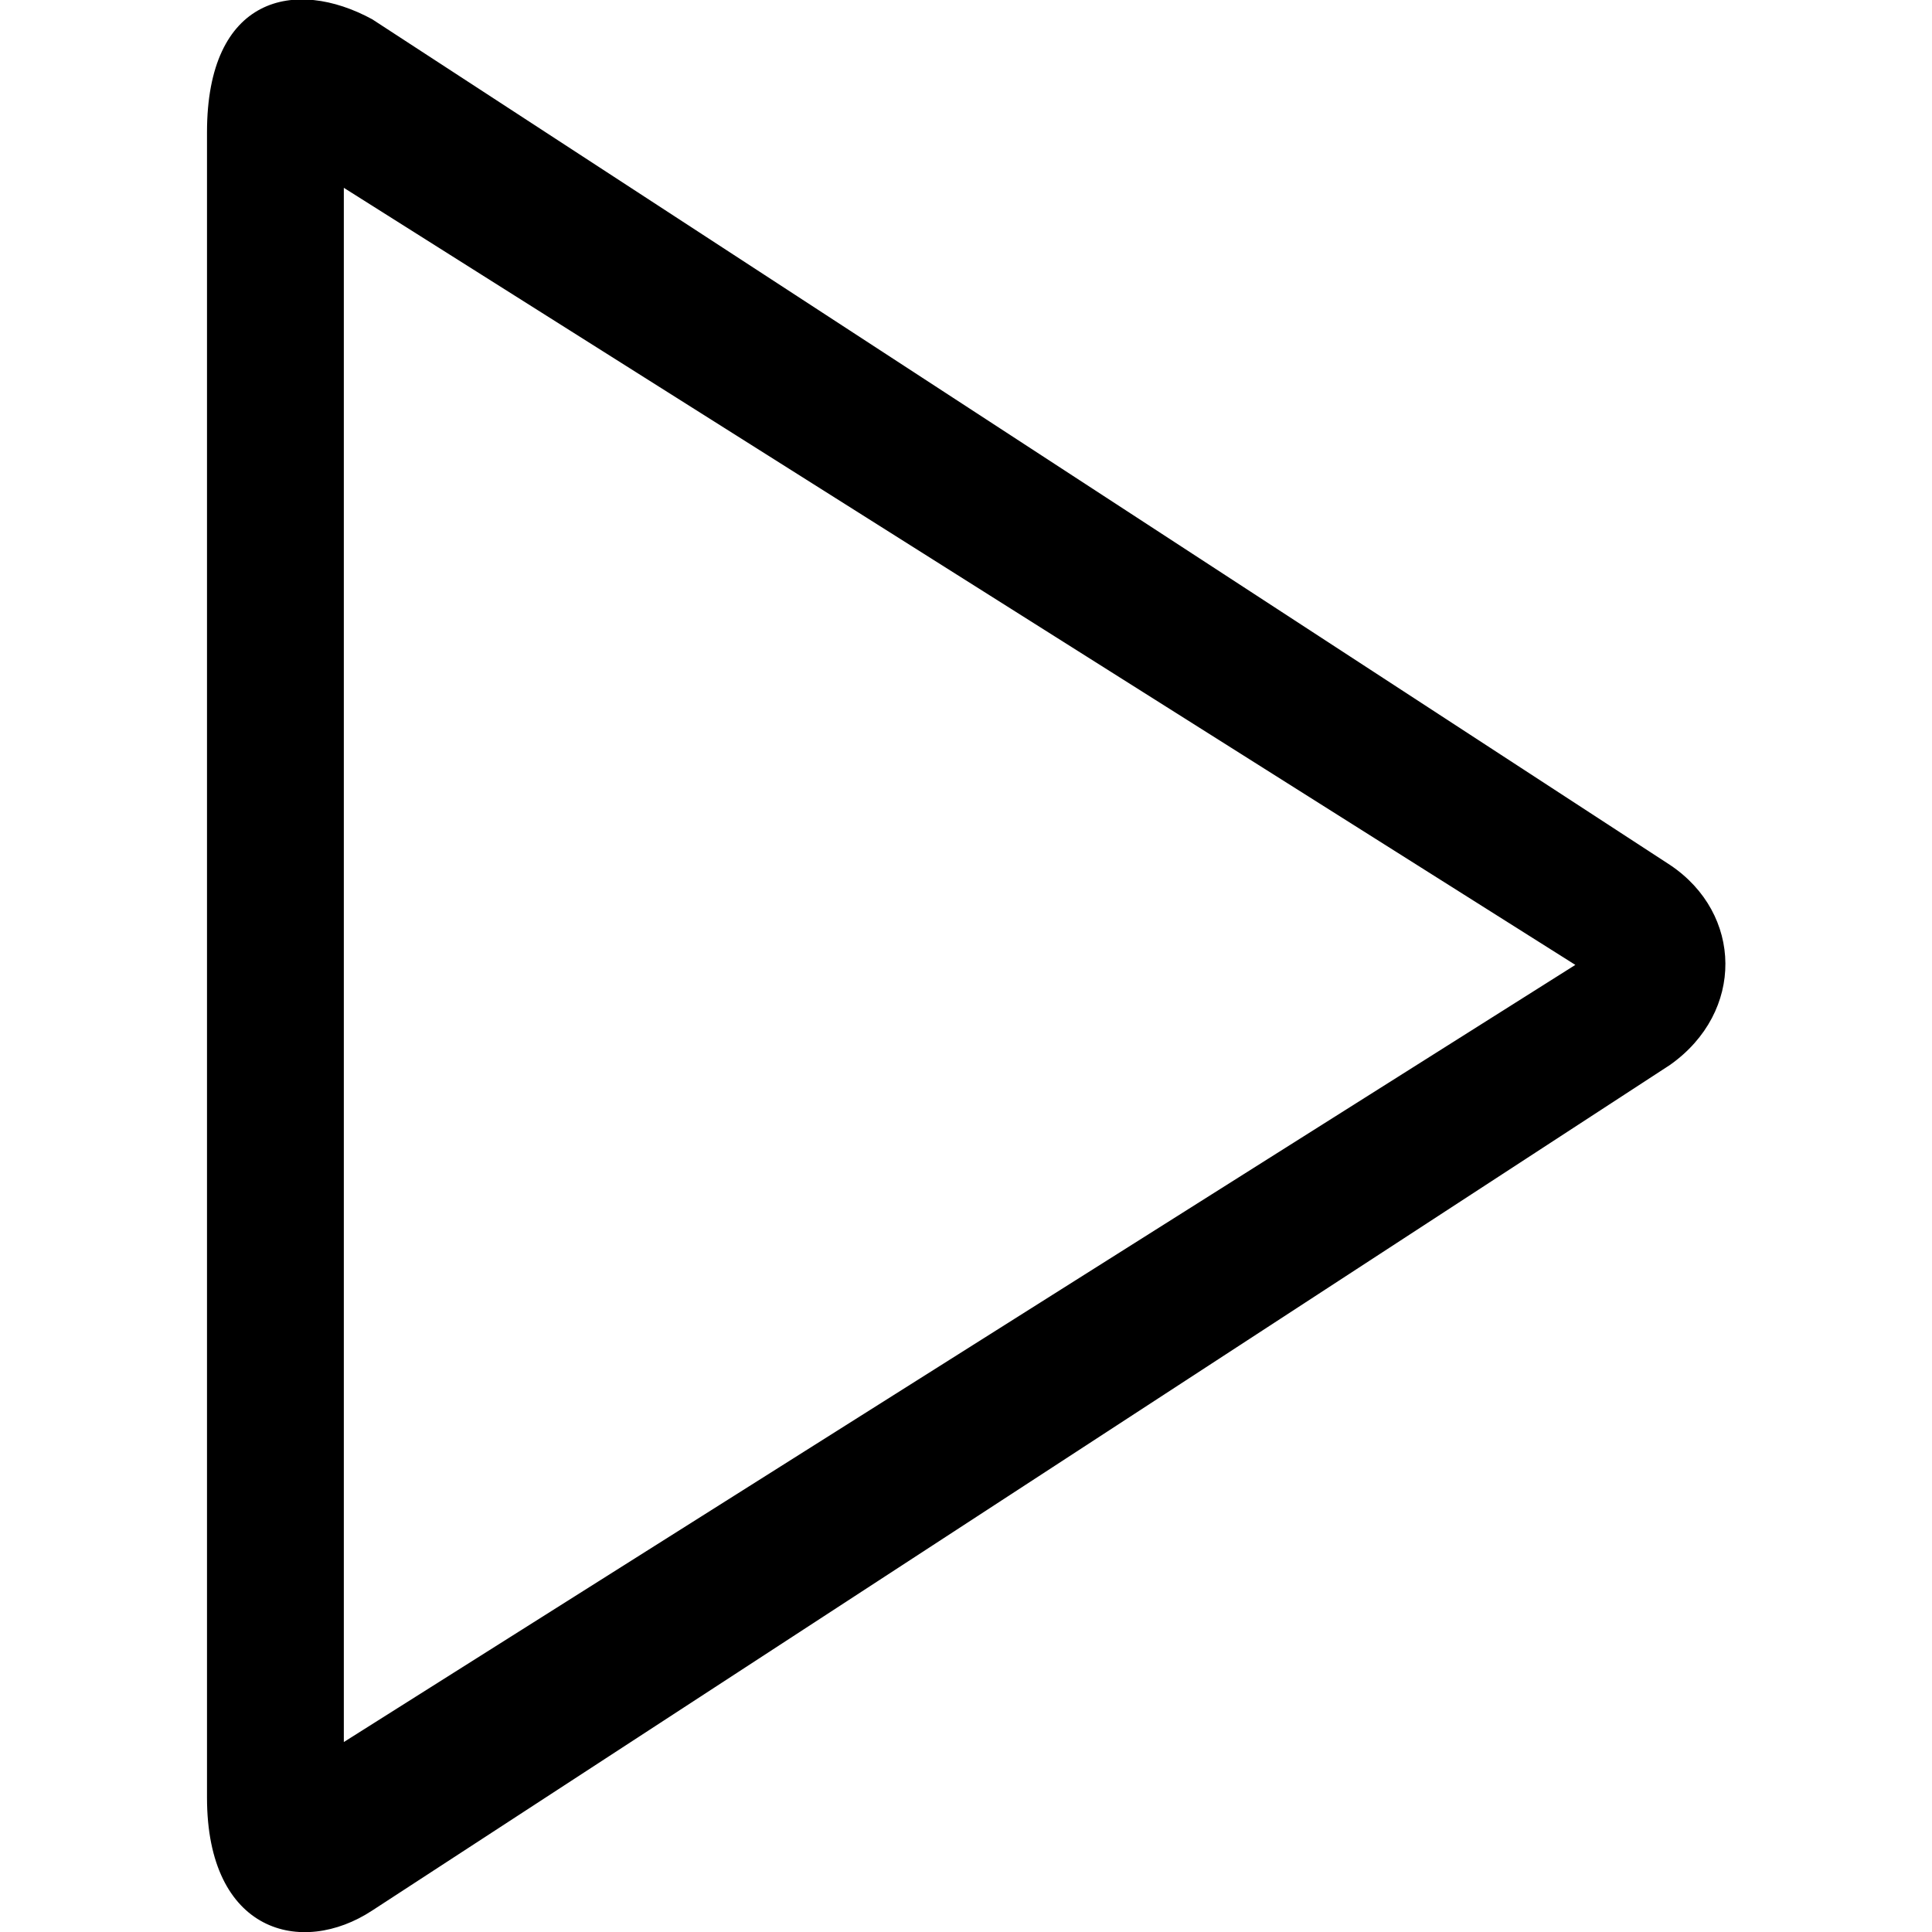
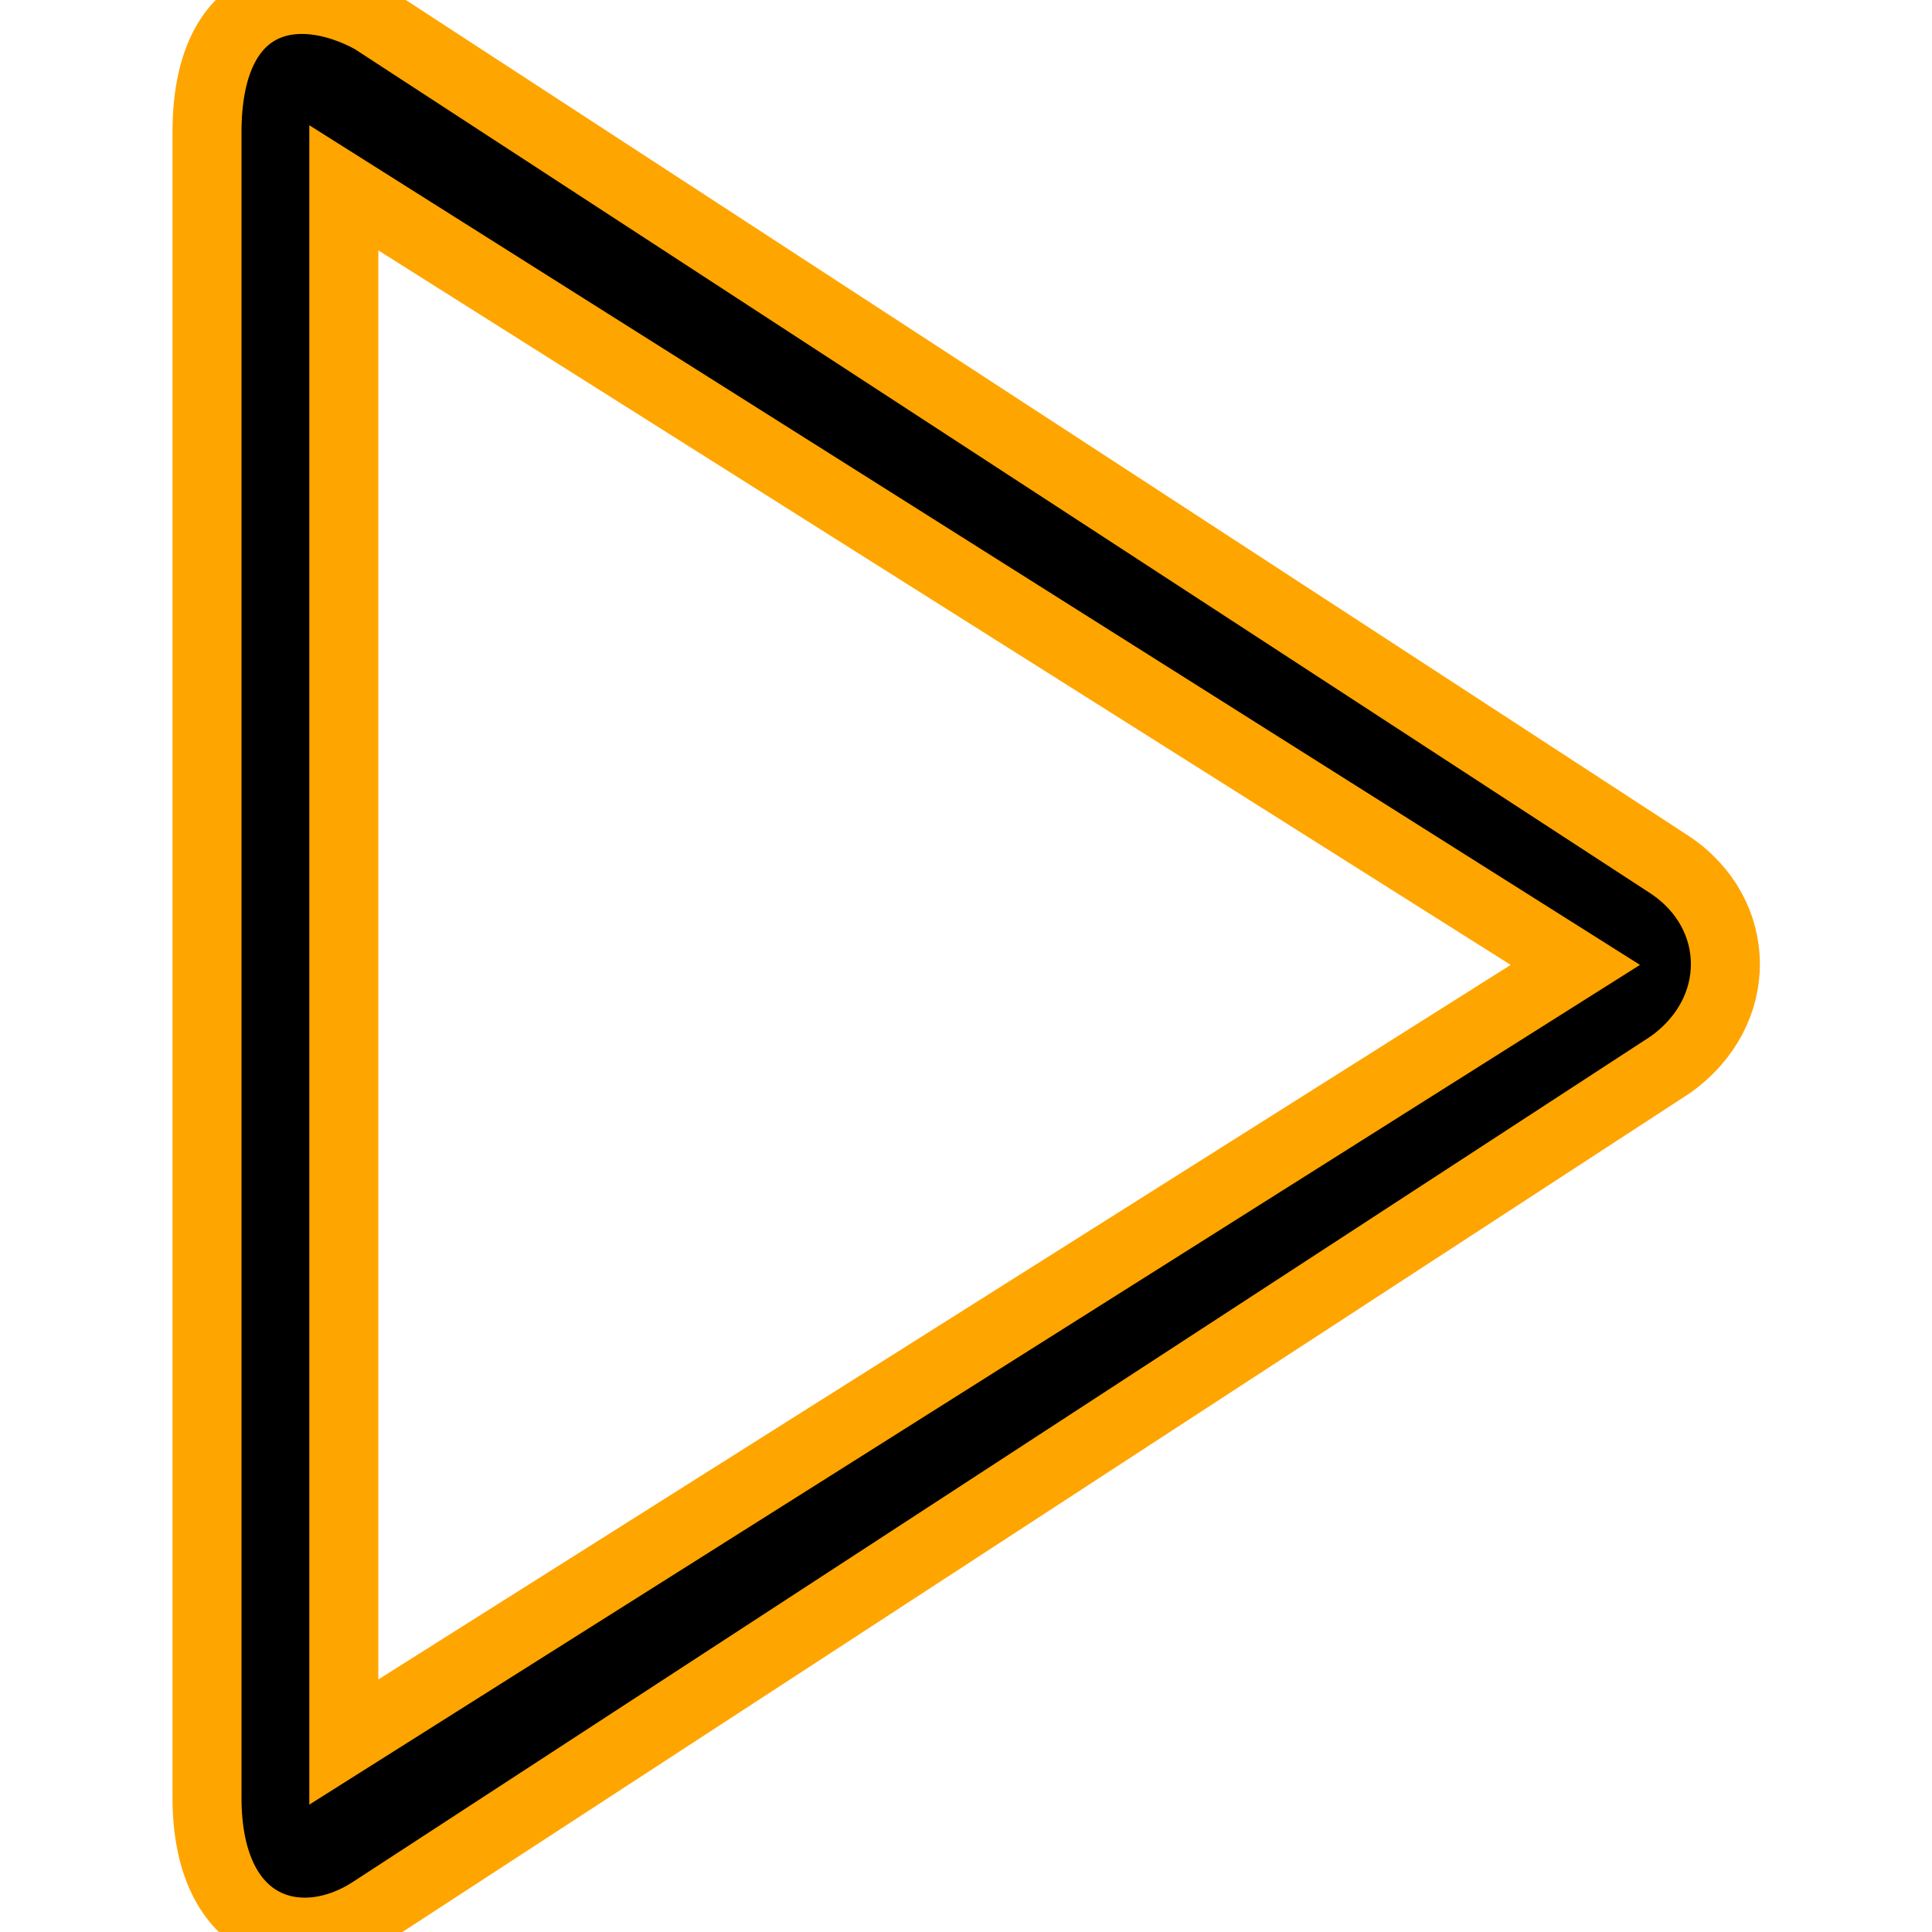
<svg xmlns="http://www.w3.org/2000/svg" width="100%" height="100%x" viewBox="-3 0 28 28" version="1.1" style="padding-left: 0.1rem;">
  <defs>

</defs>
-   <g id="Page-1" stroke="none" stroke-width="1" fill="none" fill-rule="evenodd">
+   <g id="Page-1" stroke="orange" stroke-width="1" fill="none" fill-rule="evenodd">
    <g id="Icon-Set" transform="translate(-417, -569)" fill="#000000">
      <path d="M418.983,594.247 L418.983,571.722 L436.831,582.984 L418.983,594.247 L418.983,594.247 Z M438.204,581.536 L419.394,569.279 C418.278,568.672 417,568.943 417,570.917 L417,595.052 C417,597.012 418.371,597.361 419.394,596.689 L438.204,584.433 C439.288,583.665 439.258,582.242 438.204,581.536 L438.204,581.536 Z" id="play">

</path>
    </g>
  </g>
</svg>
